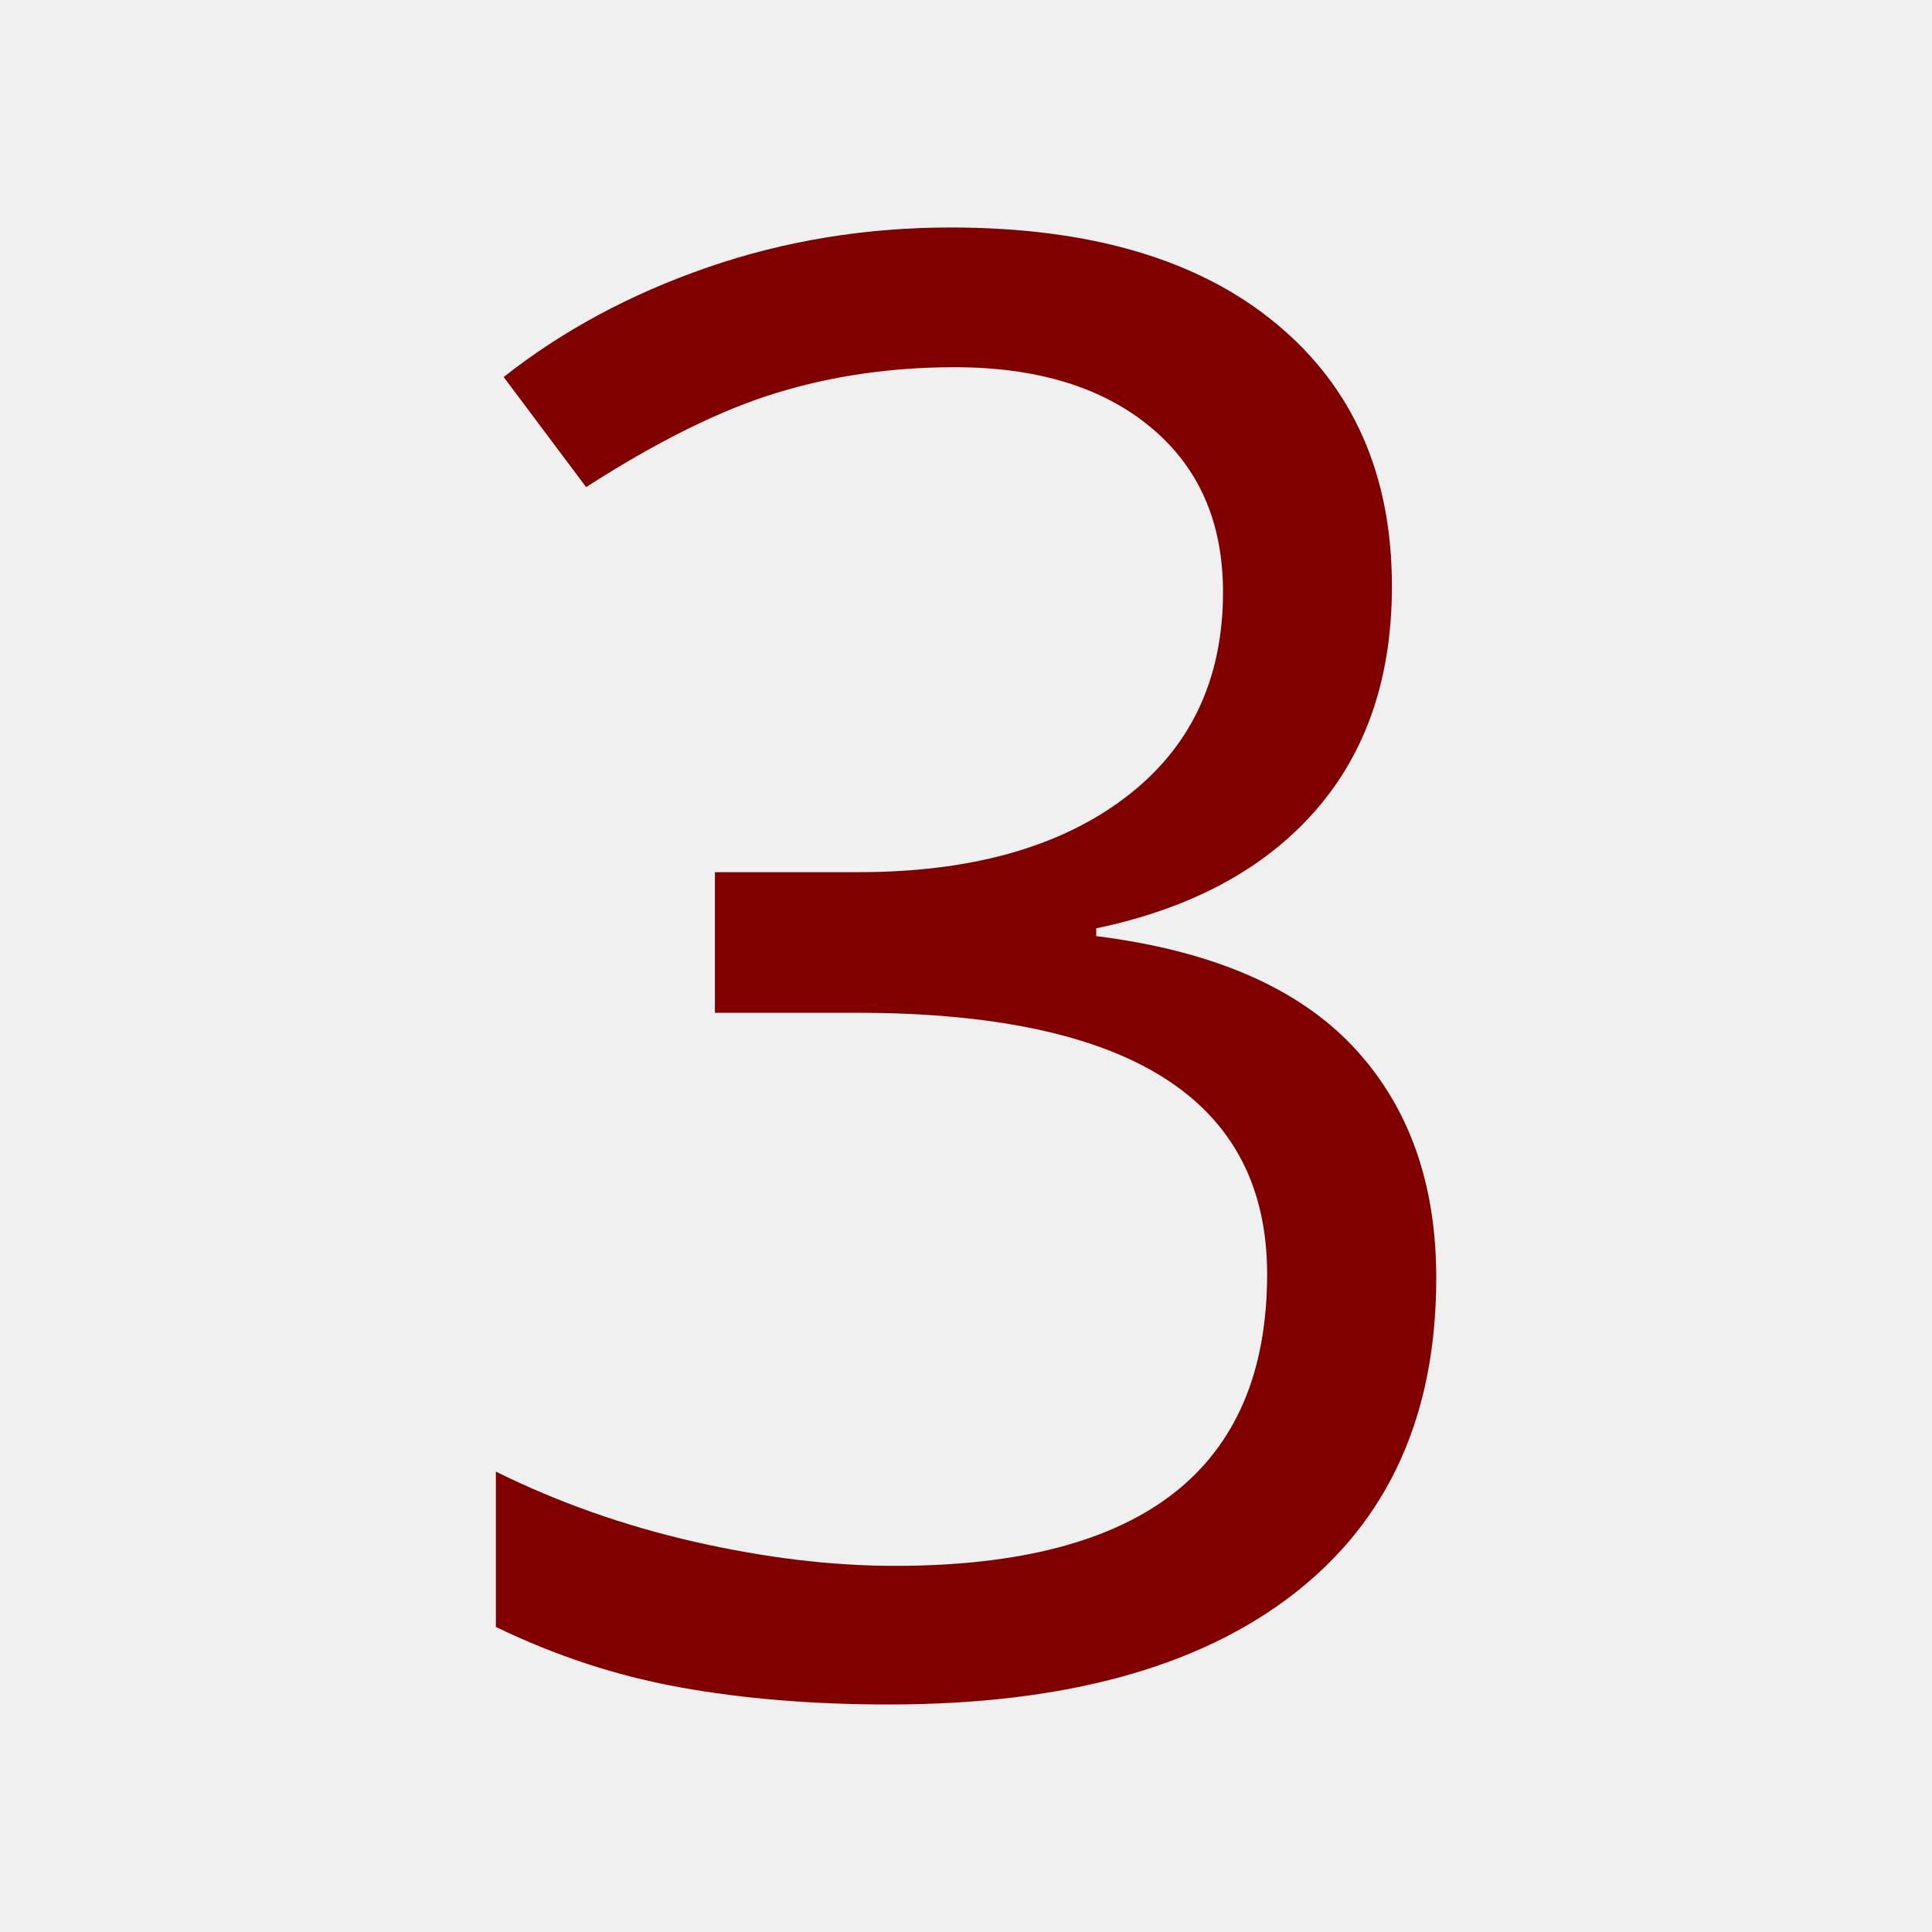
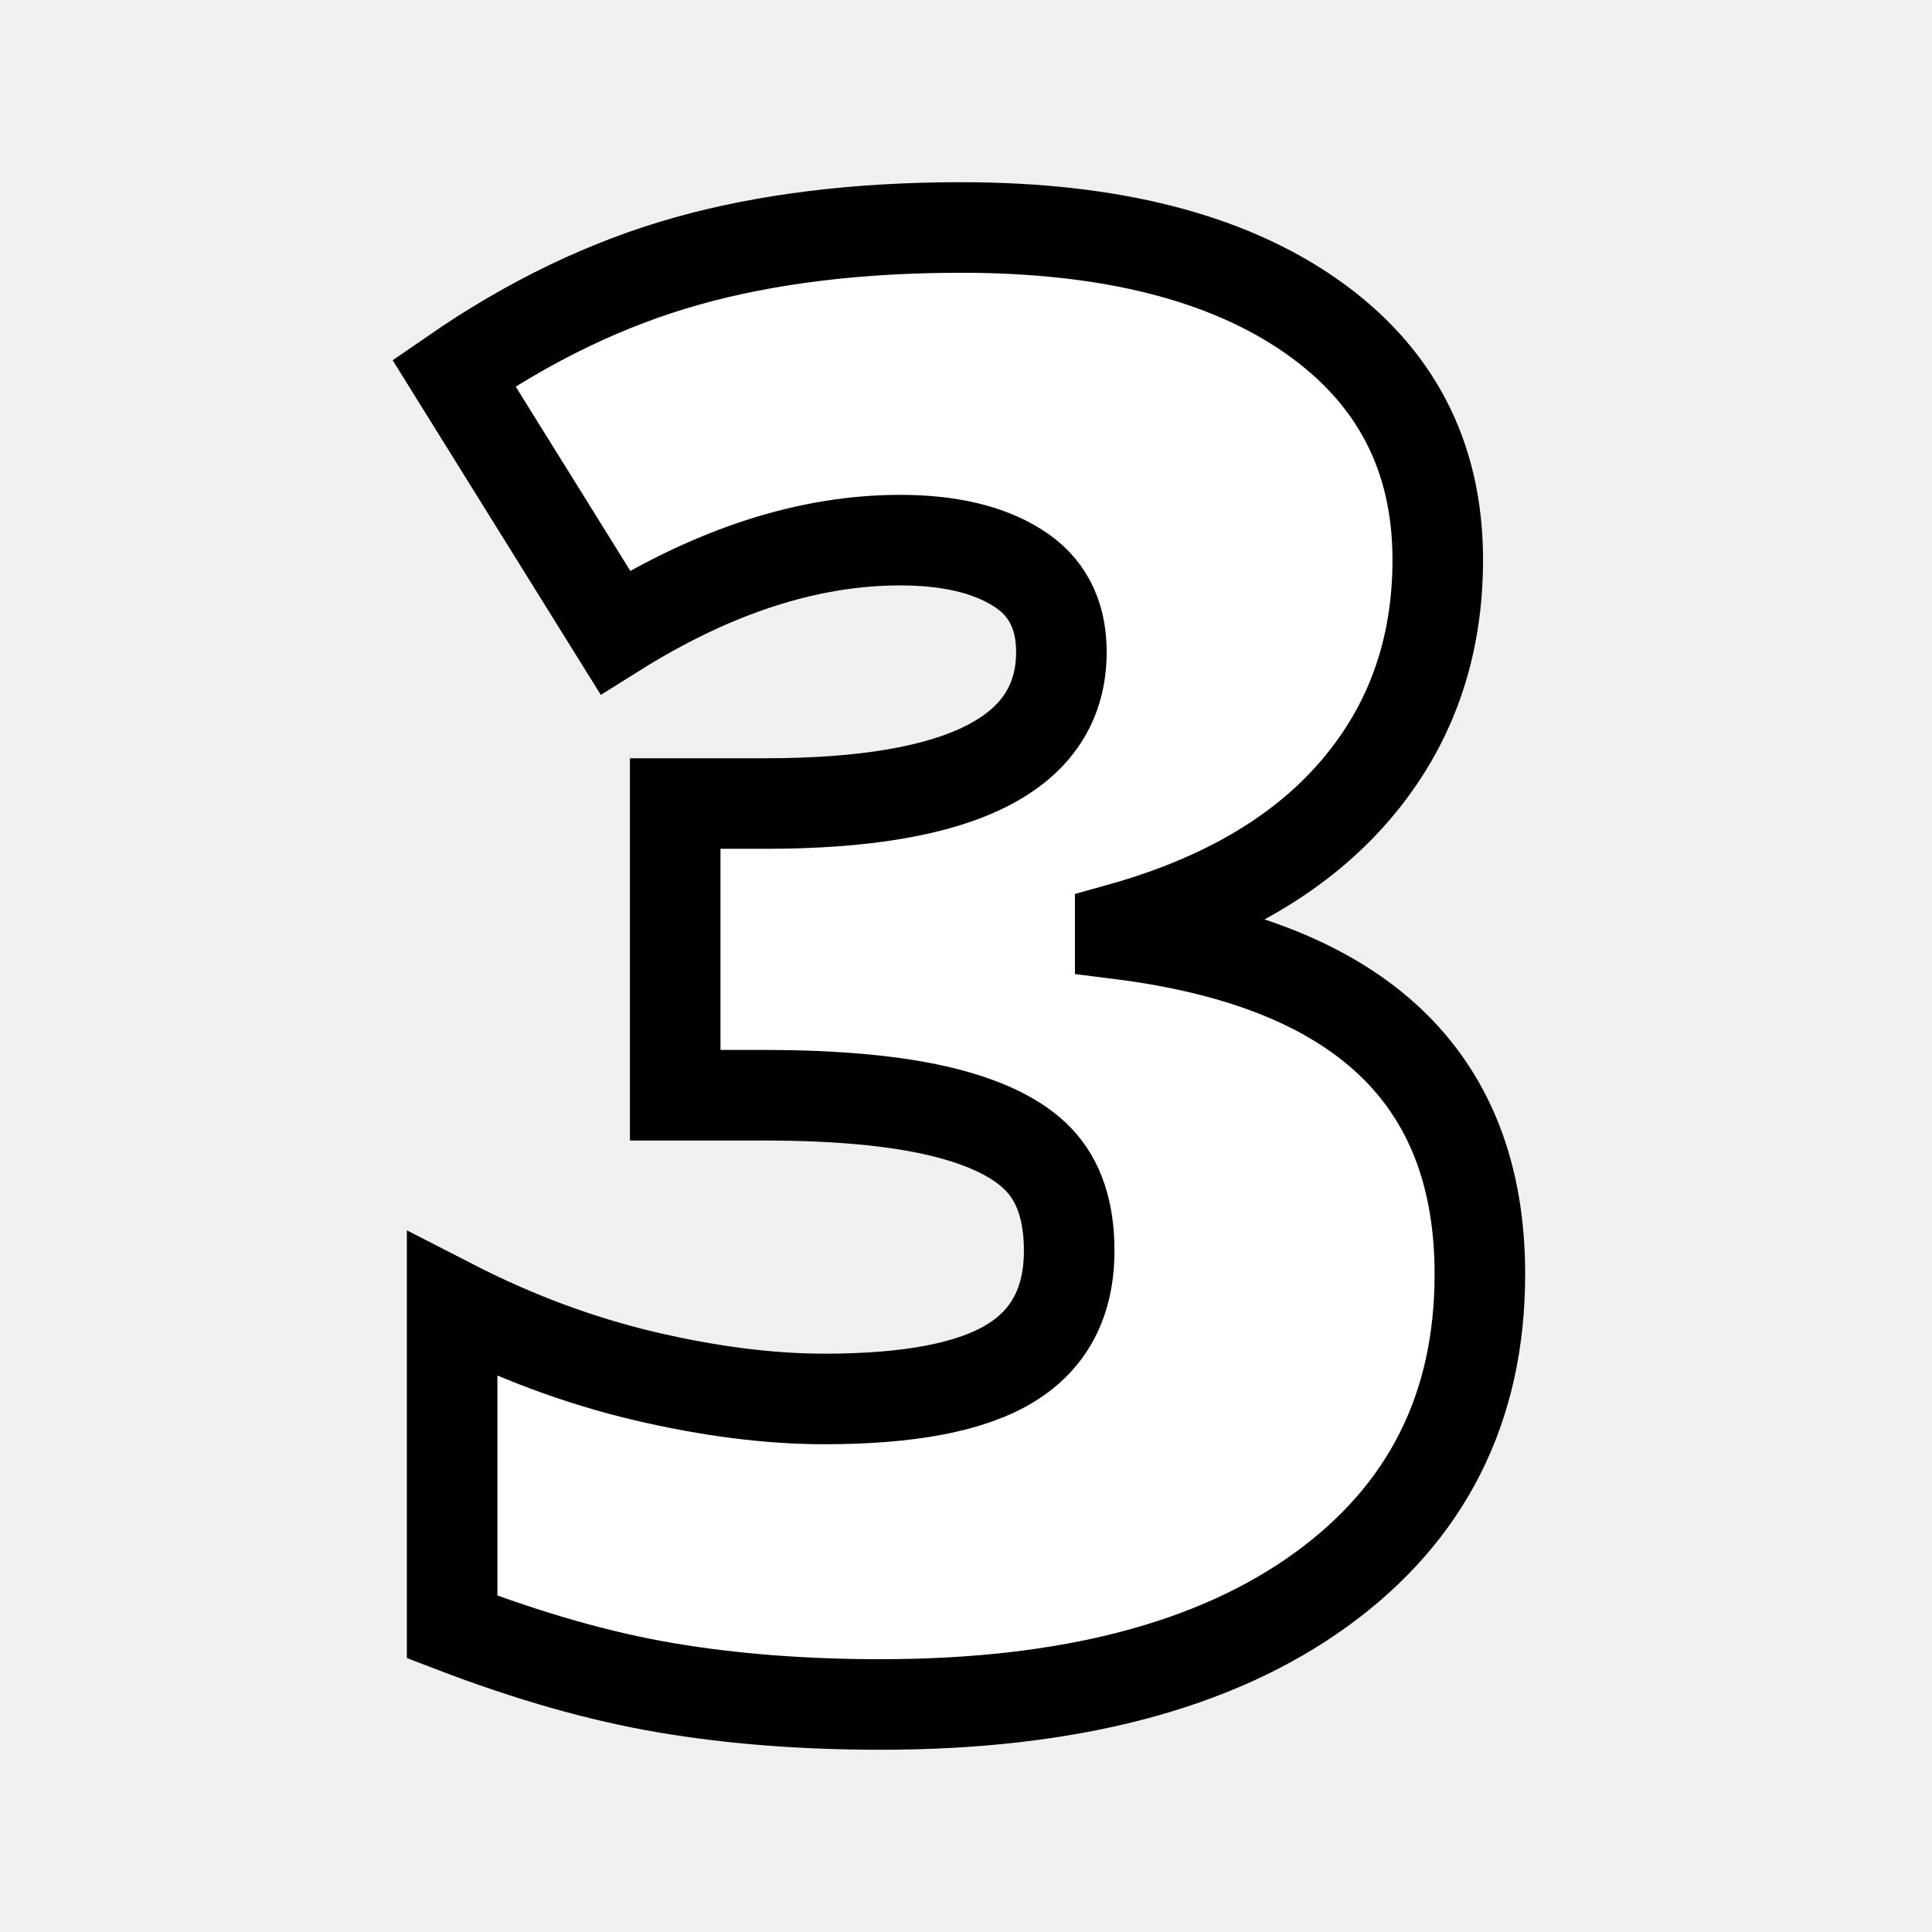
<svg xmlns="http://www.w3.org/2000/svg" width="512" height="512" viewBox="0 0 135.467 135.467" version="1.1" id="svg8">
  <defs id="defs2" />
  <g id="layer1" transform="translate(0,-161.5333)">
-     <text xml:space="preserve" style="font-style:normal;font-variant:normal;font-weight:normal;font-stretch:normal;font-size:11.289px;line-height:1.25;font-family:'Open Sans';-inkscape-font-specification:'Open Sans';letter-spacing:0px;word-spacing:0px;fill:#800000;fill-opacity:1;stroke:none;stroke-width:0.265" x="28.287" y="279.668" id="text814">
-       <tspan id="tspan812" x="28.287" y="279.668" style="font-size:141.111px;fill:#800000;stroke-width:0.265">3</tspan>
+     <text xml:space="preserve" style="font-style:normal;font-variant:normal;font-weight:normal;font-stretch:normal;font-size:11.289px;line-height:1.25;font-family:'Open Sans';-inkscape-font-specification:'Open Sans';letter-spacing:0px;word-spacing:0px;fill:#800000;fill-opacity:1;stroke:none;stroke-width:6.35;stroke-miterlimit:4;stroke-dasharray:none" x="26.875" y="279.668" id="text814">
+       <tspan id="tspan812" x="26.875" y="279.668" style="font-style:normal;font-variant:normal;font-weight:800;font-stretch:normal;font-size:141.111px;font-family:'Open Sans';-inkscape-font-specification:'Open Sans Ultra-Bold';fill:#ffffff;stroke:#000000;stroke-width:6.35;stroke-miterlimit:4;stroke-dasharray:none">3</tspan>
    </text>
  </g>
</svg>
